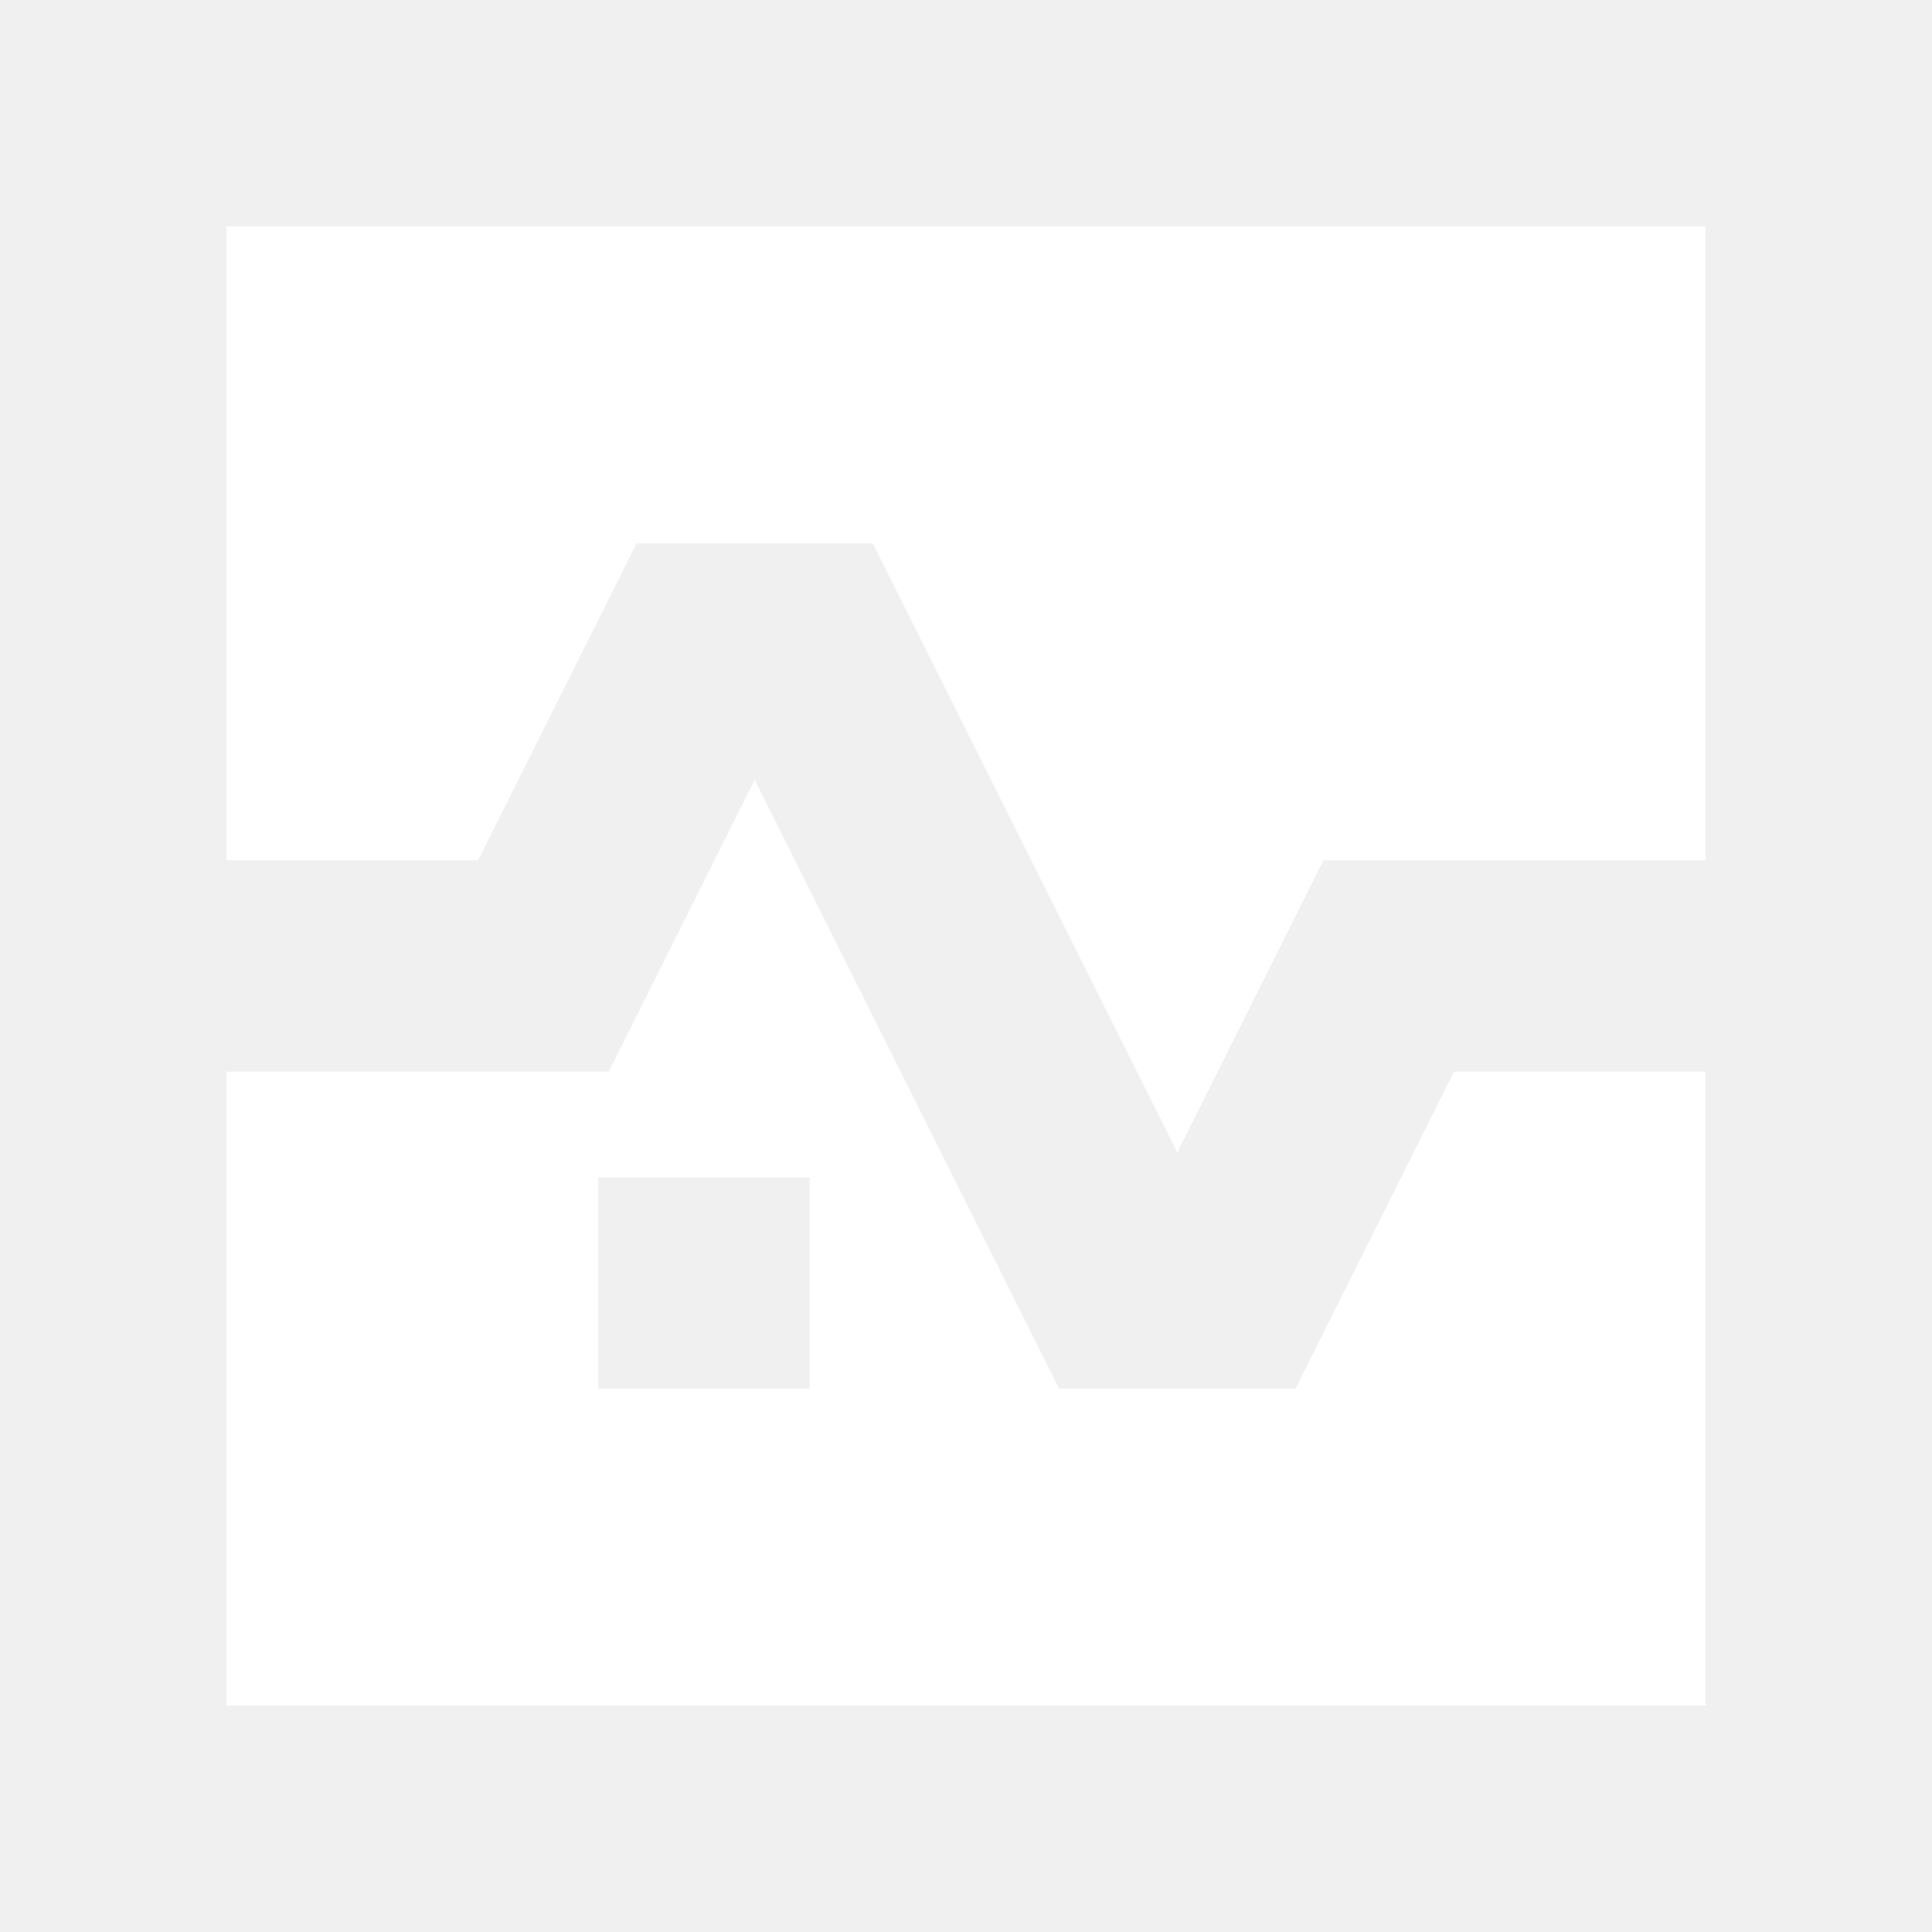
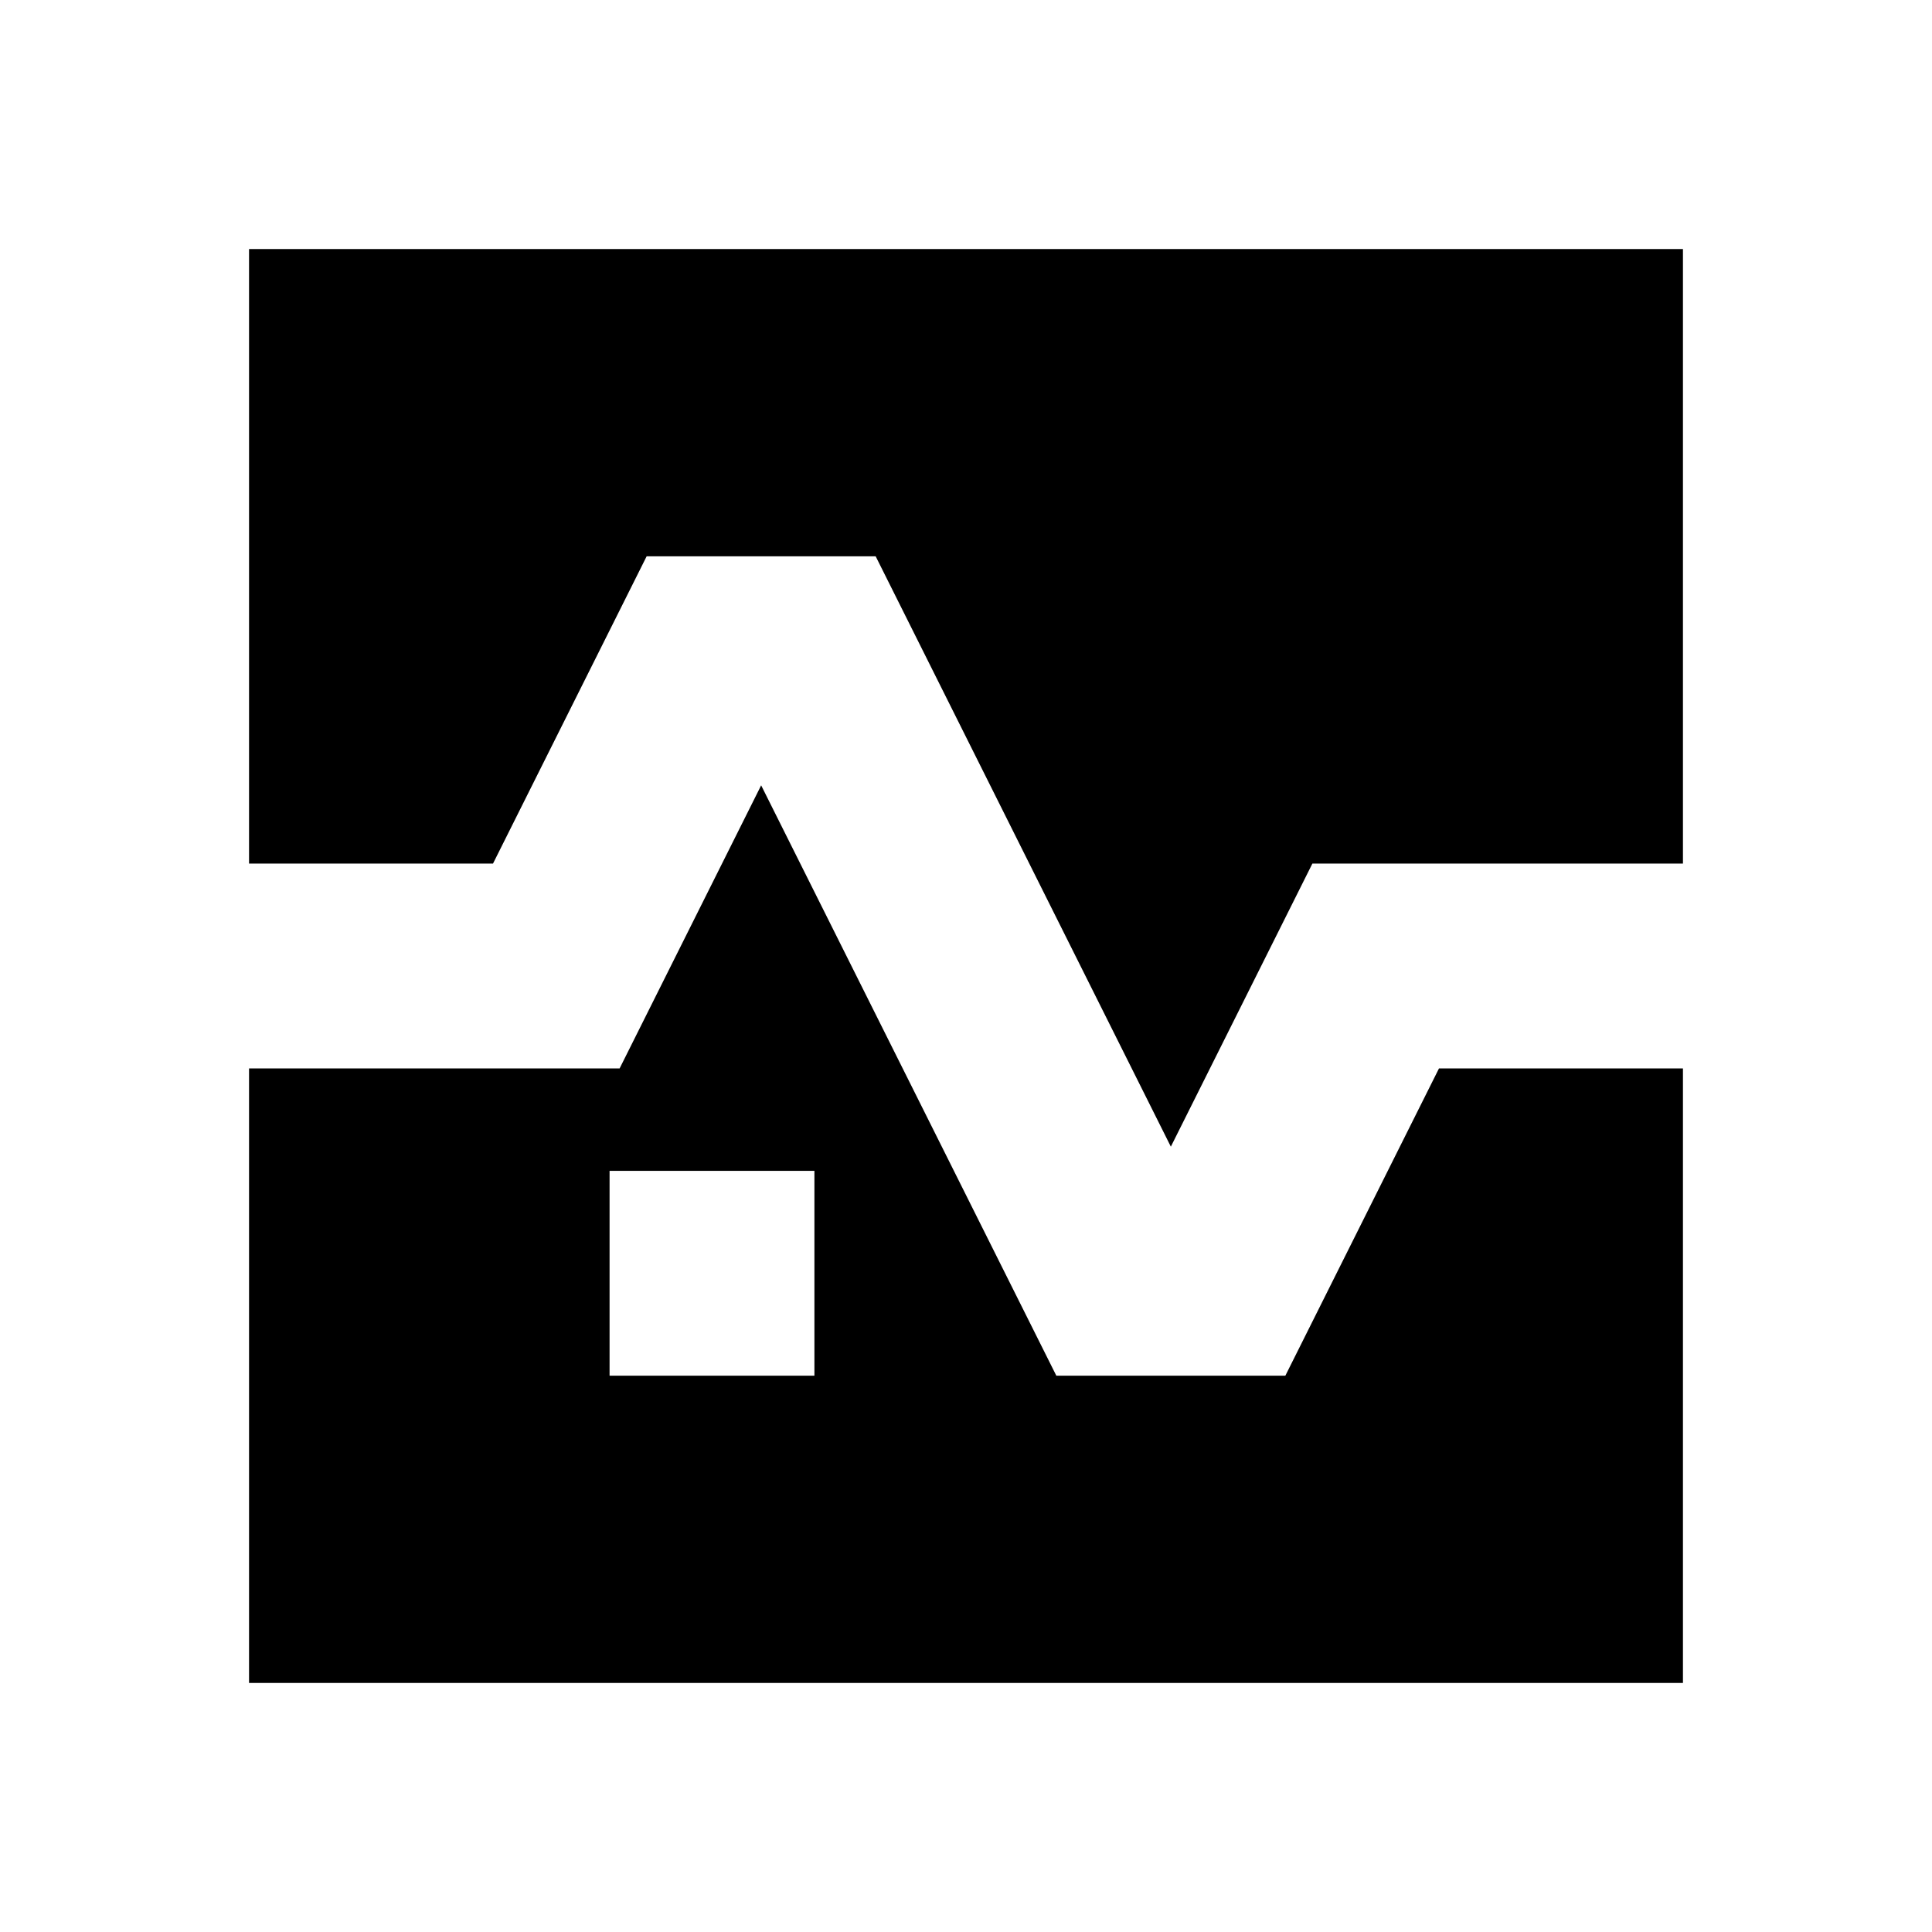
<svg xmlns="http://www.w3.org/2000/svg" width="512" height="512" viewBox="0 0 512 512" fill="none">
-   <path d="M452 60H60v168h66.695l42-84h62.61L312 305.39 350.696 228H452z" fill="#fff" />
-   <path fill-rule="evenodd" clip-rule="evenodd" d="M280.695 368h62.609l42-84H452v168H60V284h101.305L200 206.61zm-122.135 0h56v-56h-56z" fill="#fff" />
+   <path fill="#fff" d="M0 0h512v512H0z" />
+   <path d="M446 66H66v162.857h64.653l40.714-81.428h60.694l78.225 156.449 37.511-75.021H446z" fill="#000" />
+   <path fill-rule="evenodd" clip-rule="evenodd" d="M279.939 364.571h60.693l40.714-81.428H446V446H66V283.143h98.204l37.51-75.021zm-118.396 0h54.286v-54.285h-54.286z" fill="#000" />
</svg>
